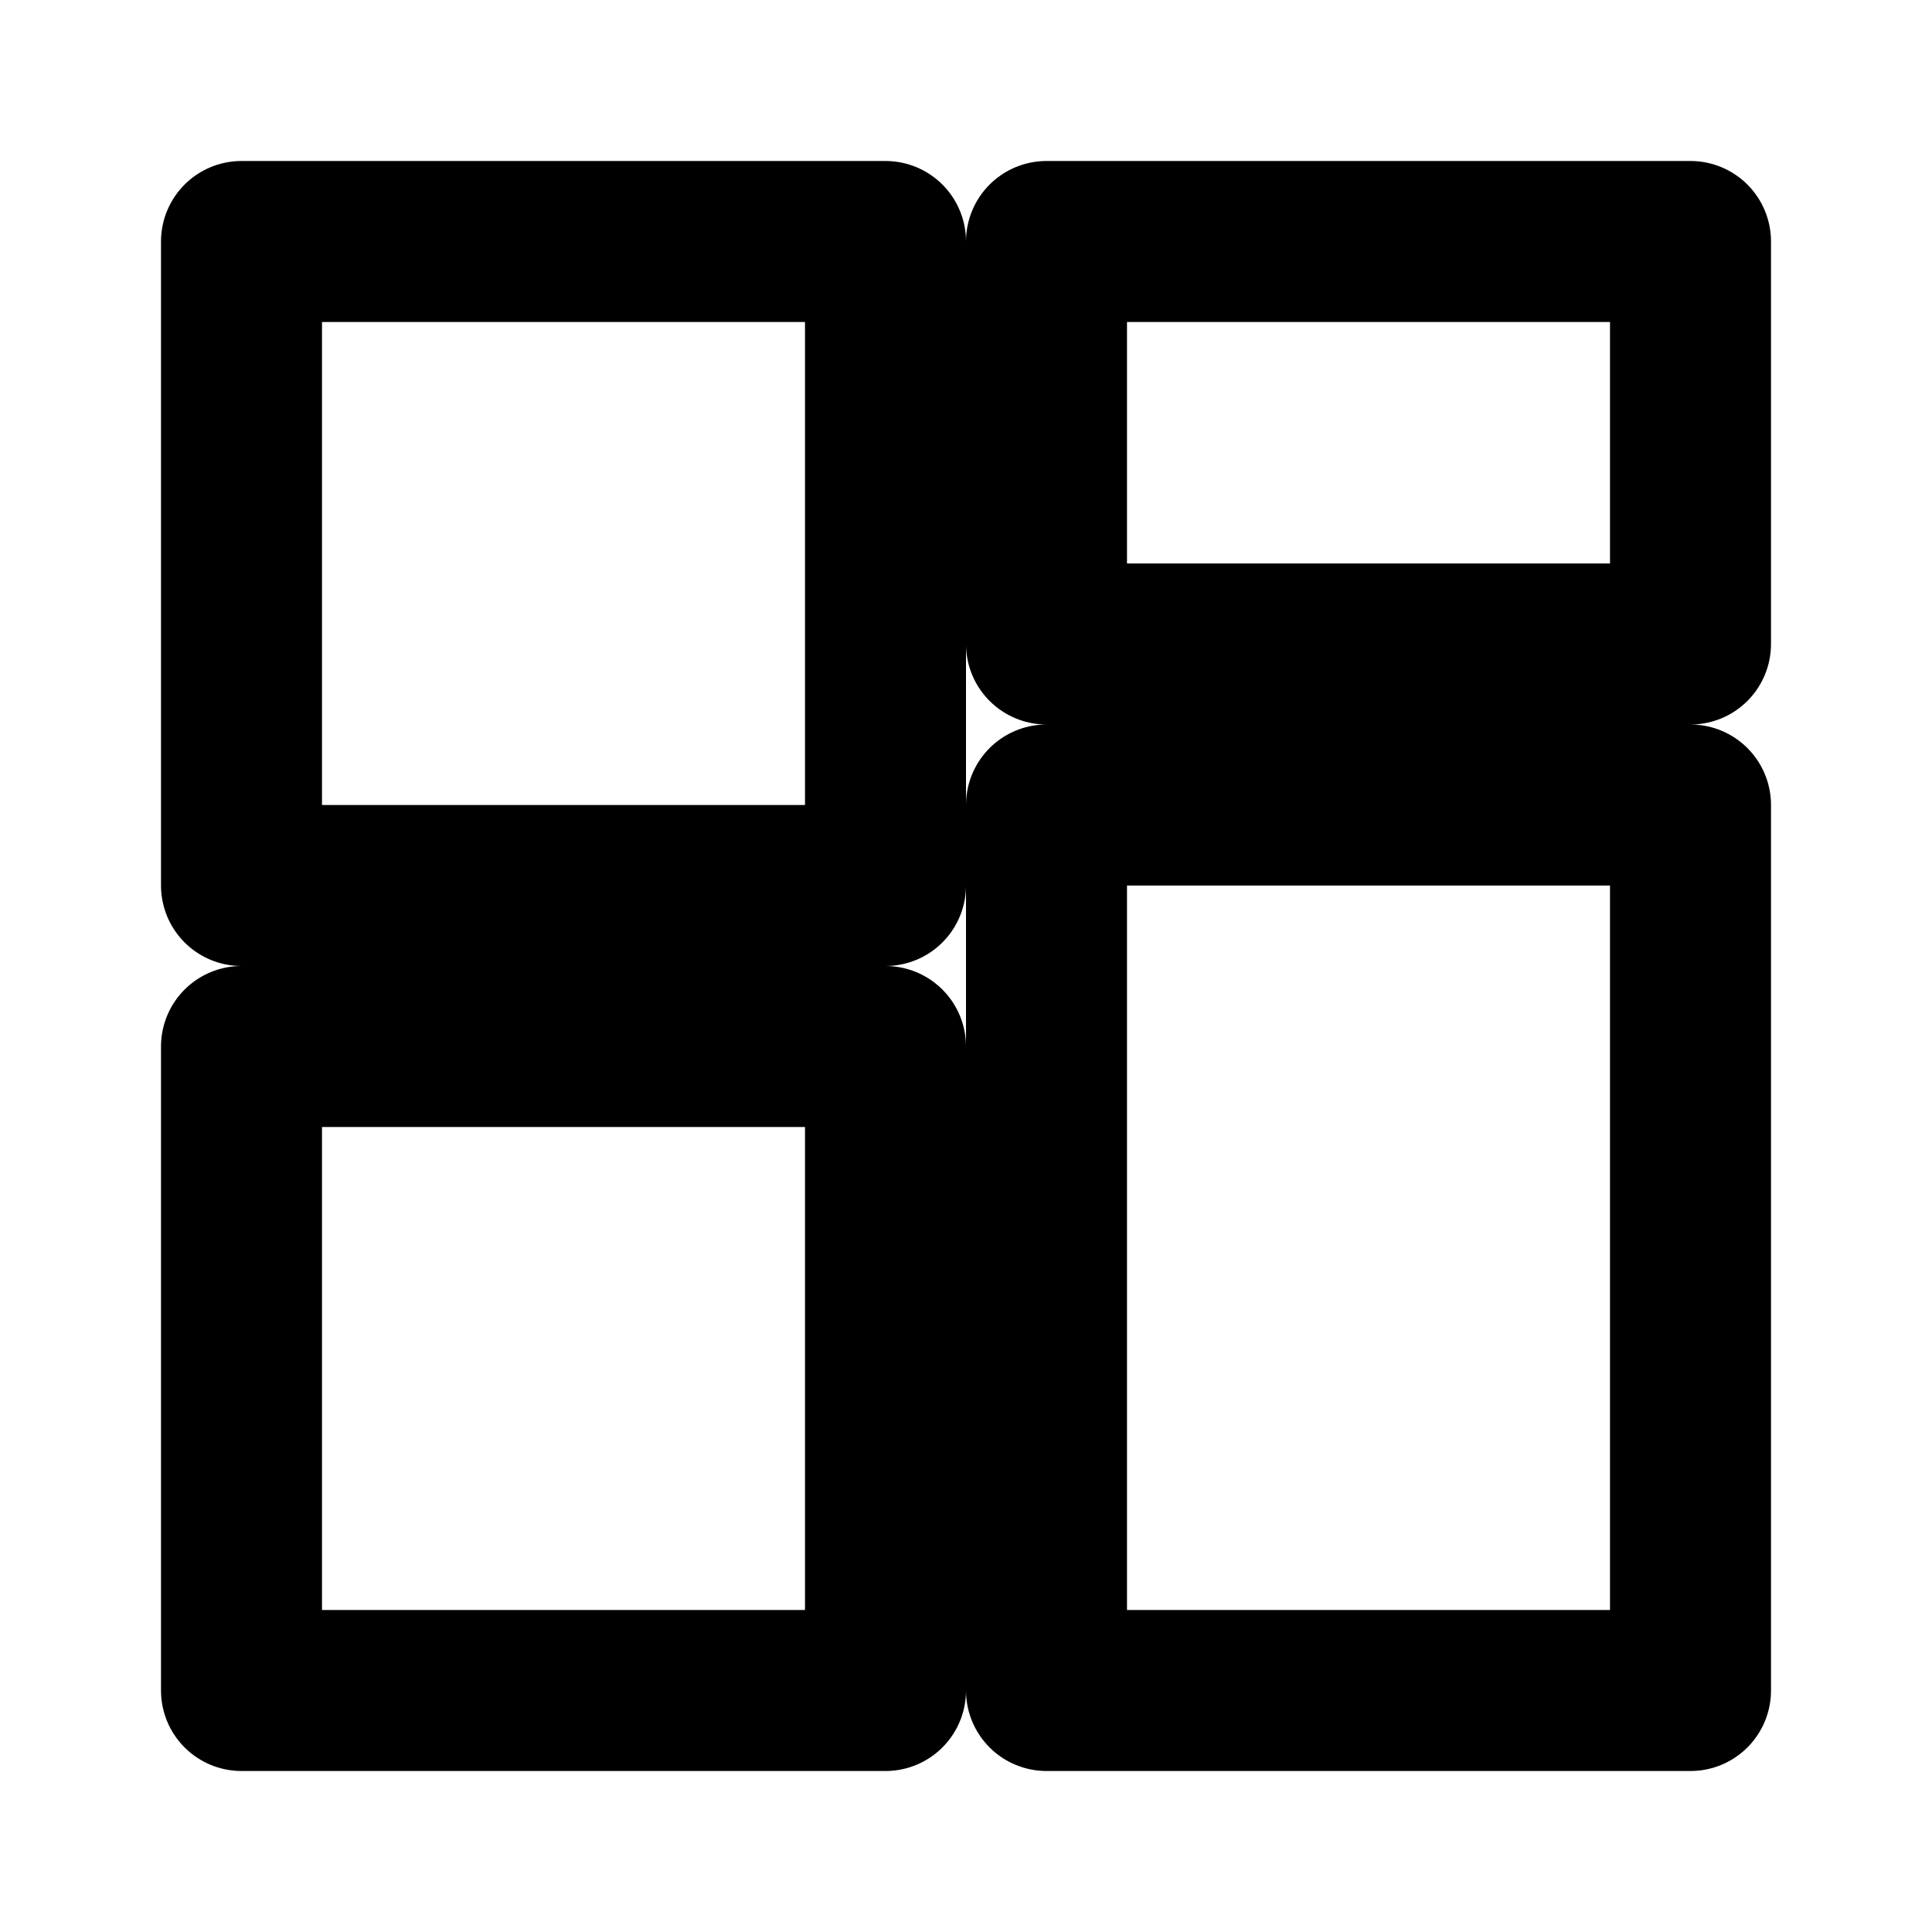
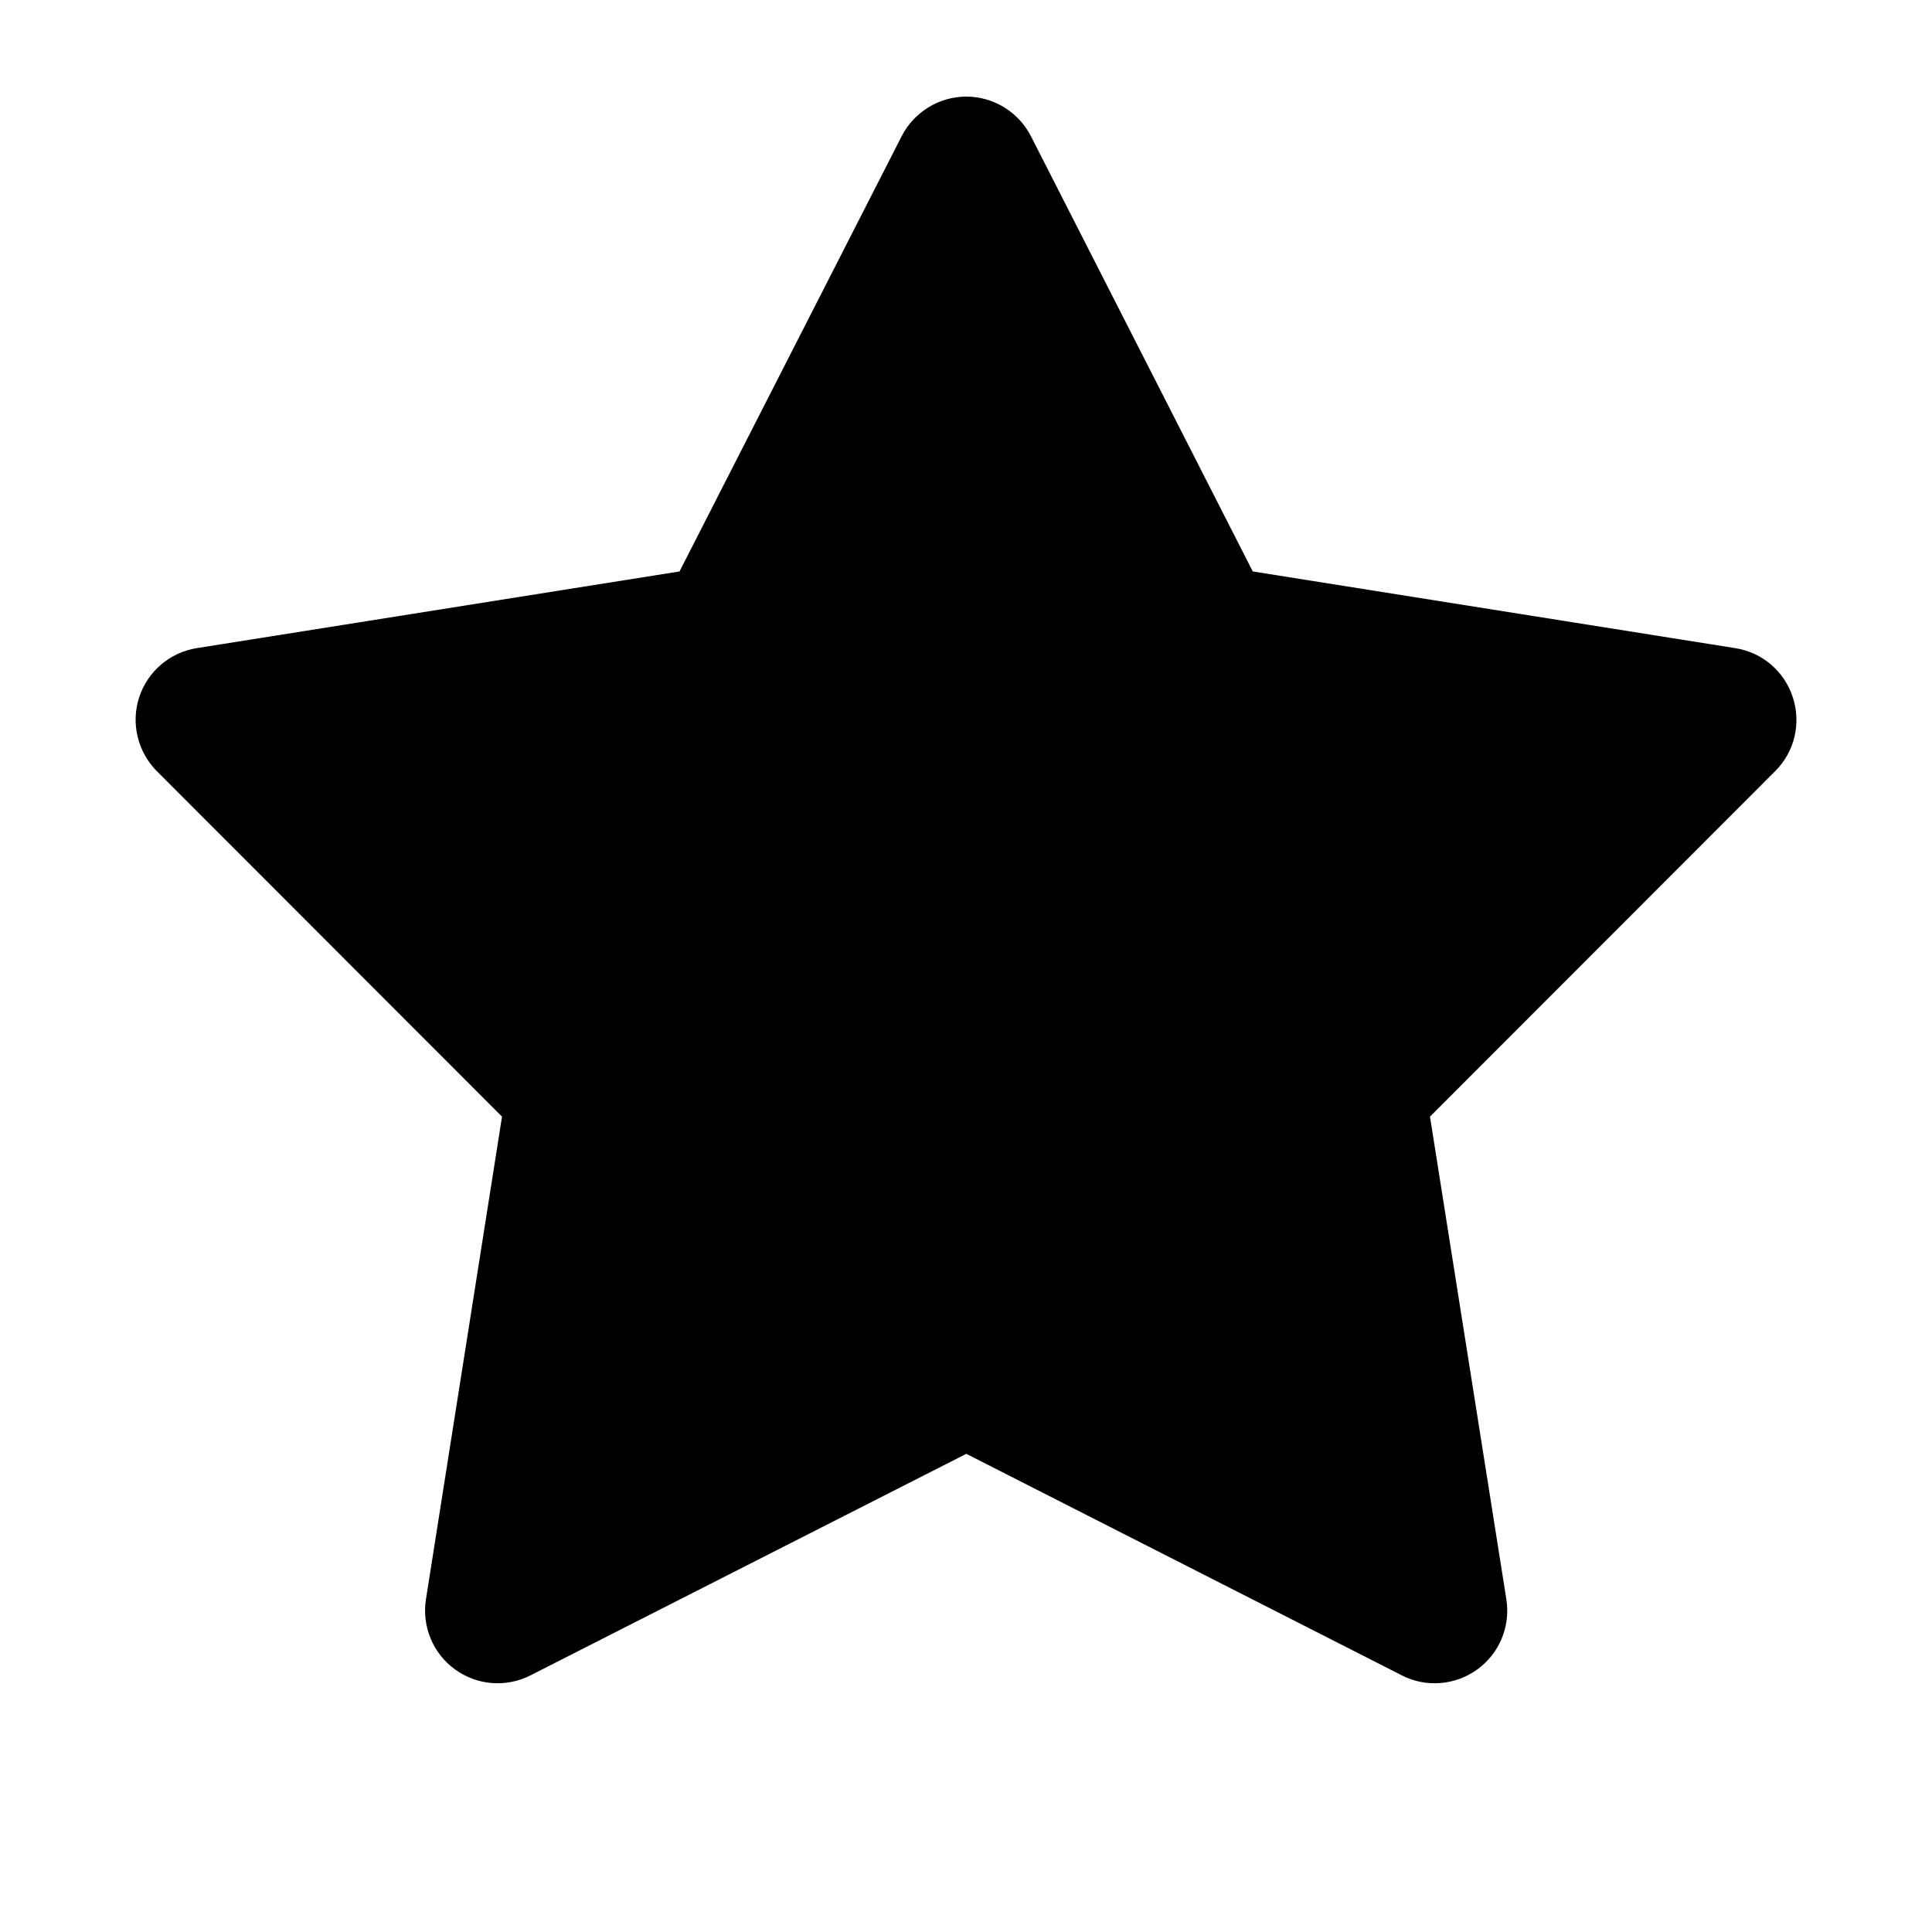
- <svg xmlns="http://www.w3.org/2000/svg" fill="none" viewBox="0 0 24 24" stroke="currentColor">
-   <path stroke-linecap="round" stroke-linejoin="round" stroke-width="2" d="M3 3h8v8H3zM13 3h8v5h-8zM13 10h8v11h-8zM3 13h8v8H3z" />
+ <svg xmlns="http://www.w3.org/2000/svg" viewBox="0 0 640 640">
+   <path d="M341.5 45.1C337.4 37.1 329.1 32 320.1 32C311.1 32 302.8 37.1 298.7 45.1L225.1 189.3L65.2 214.7C56.3 216.1 48.9 222.4 46.1 231C43.3 239.6 45.6 249 51.9 255.4L166.3 369.9L141.1 529.8C139.7 538.7 143.4 547.7 150.7 553C158 558.3 167.6 559.1 175.7 555L320.1 481.6L464.4 555C472.4 559.1 482.1 558.3 489.4 553C496.7 547.7 500.4 538.8 499 529.8L473.7 369.9L588.1 255.4C594.5 249 596.7 239.6 593.9 231C591.1 222.4 583.8 216.1 574.8 214.7L415 189.3L341.5 45.1z" />
</svg>
